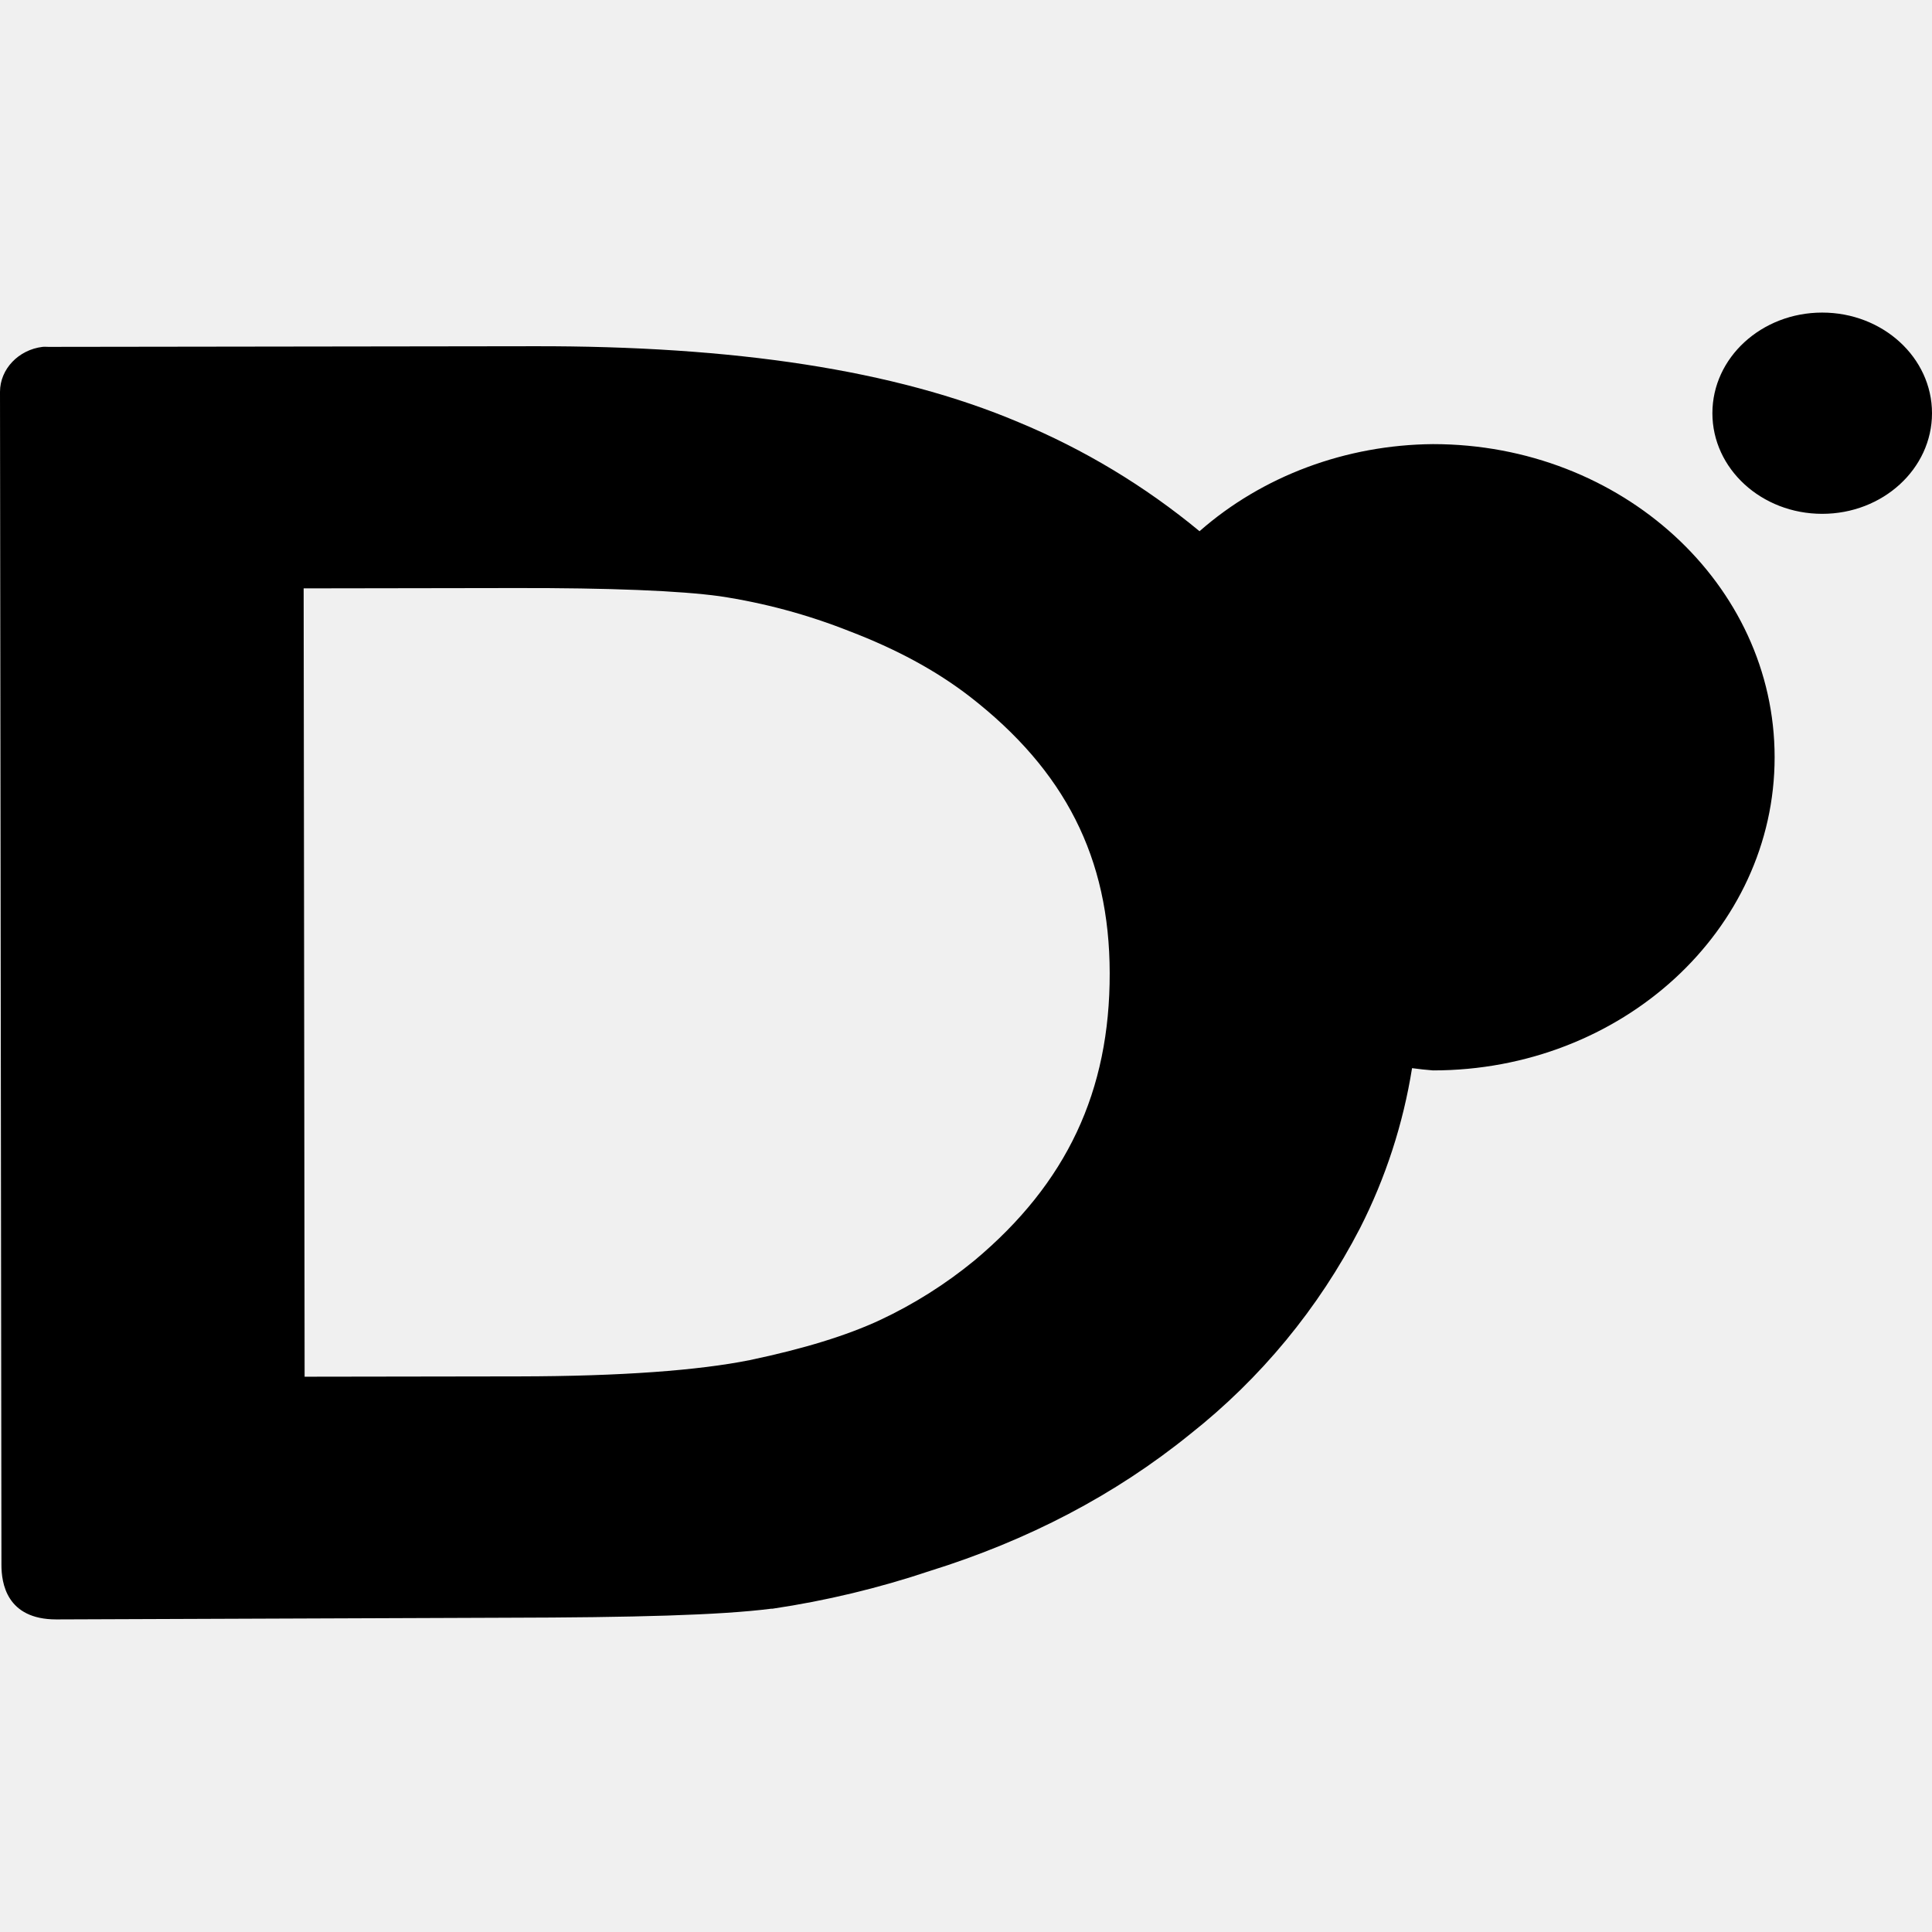
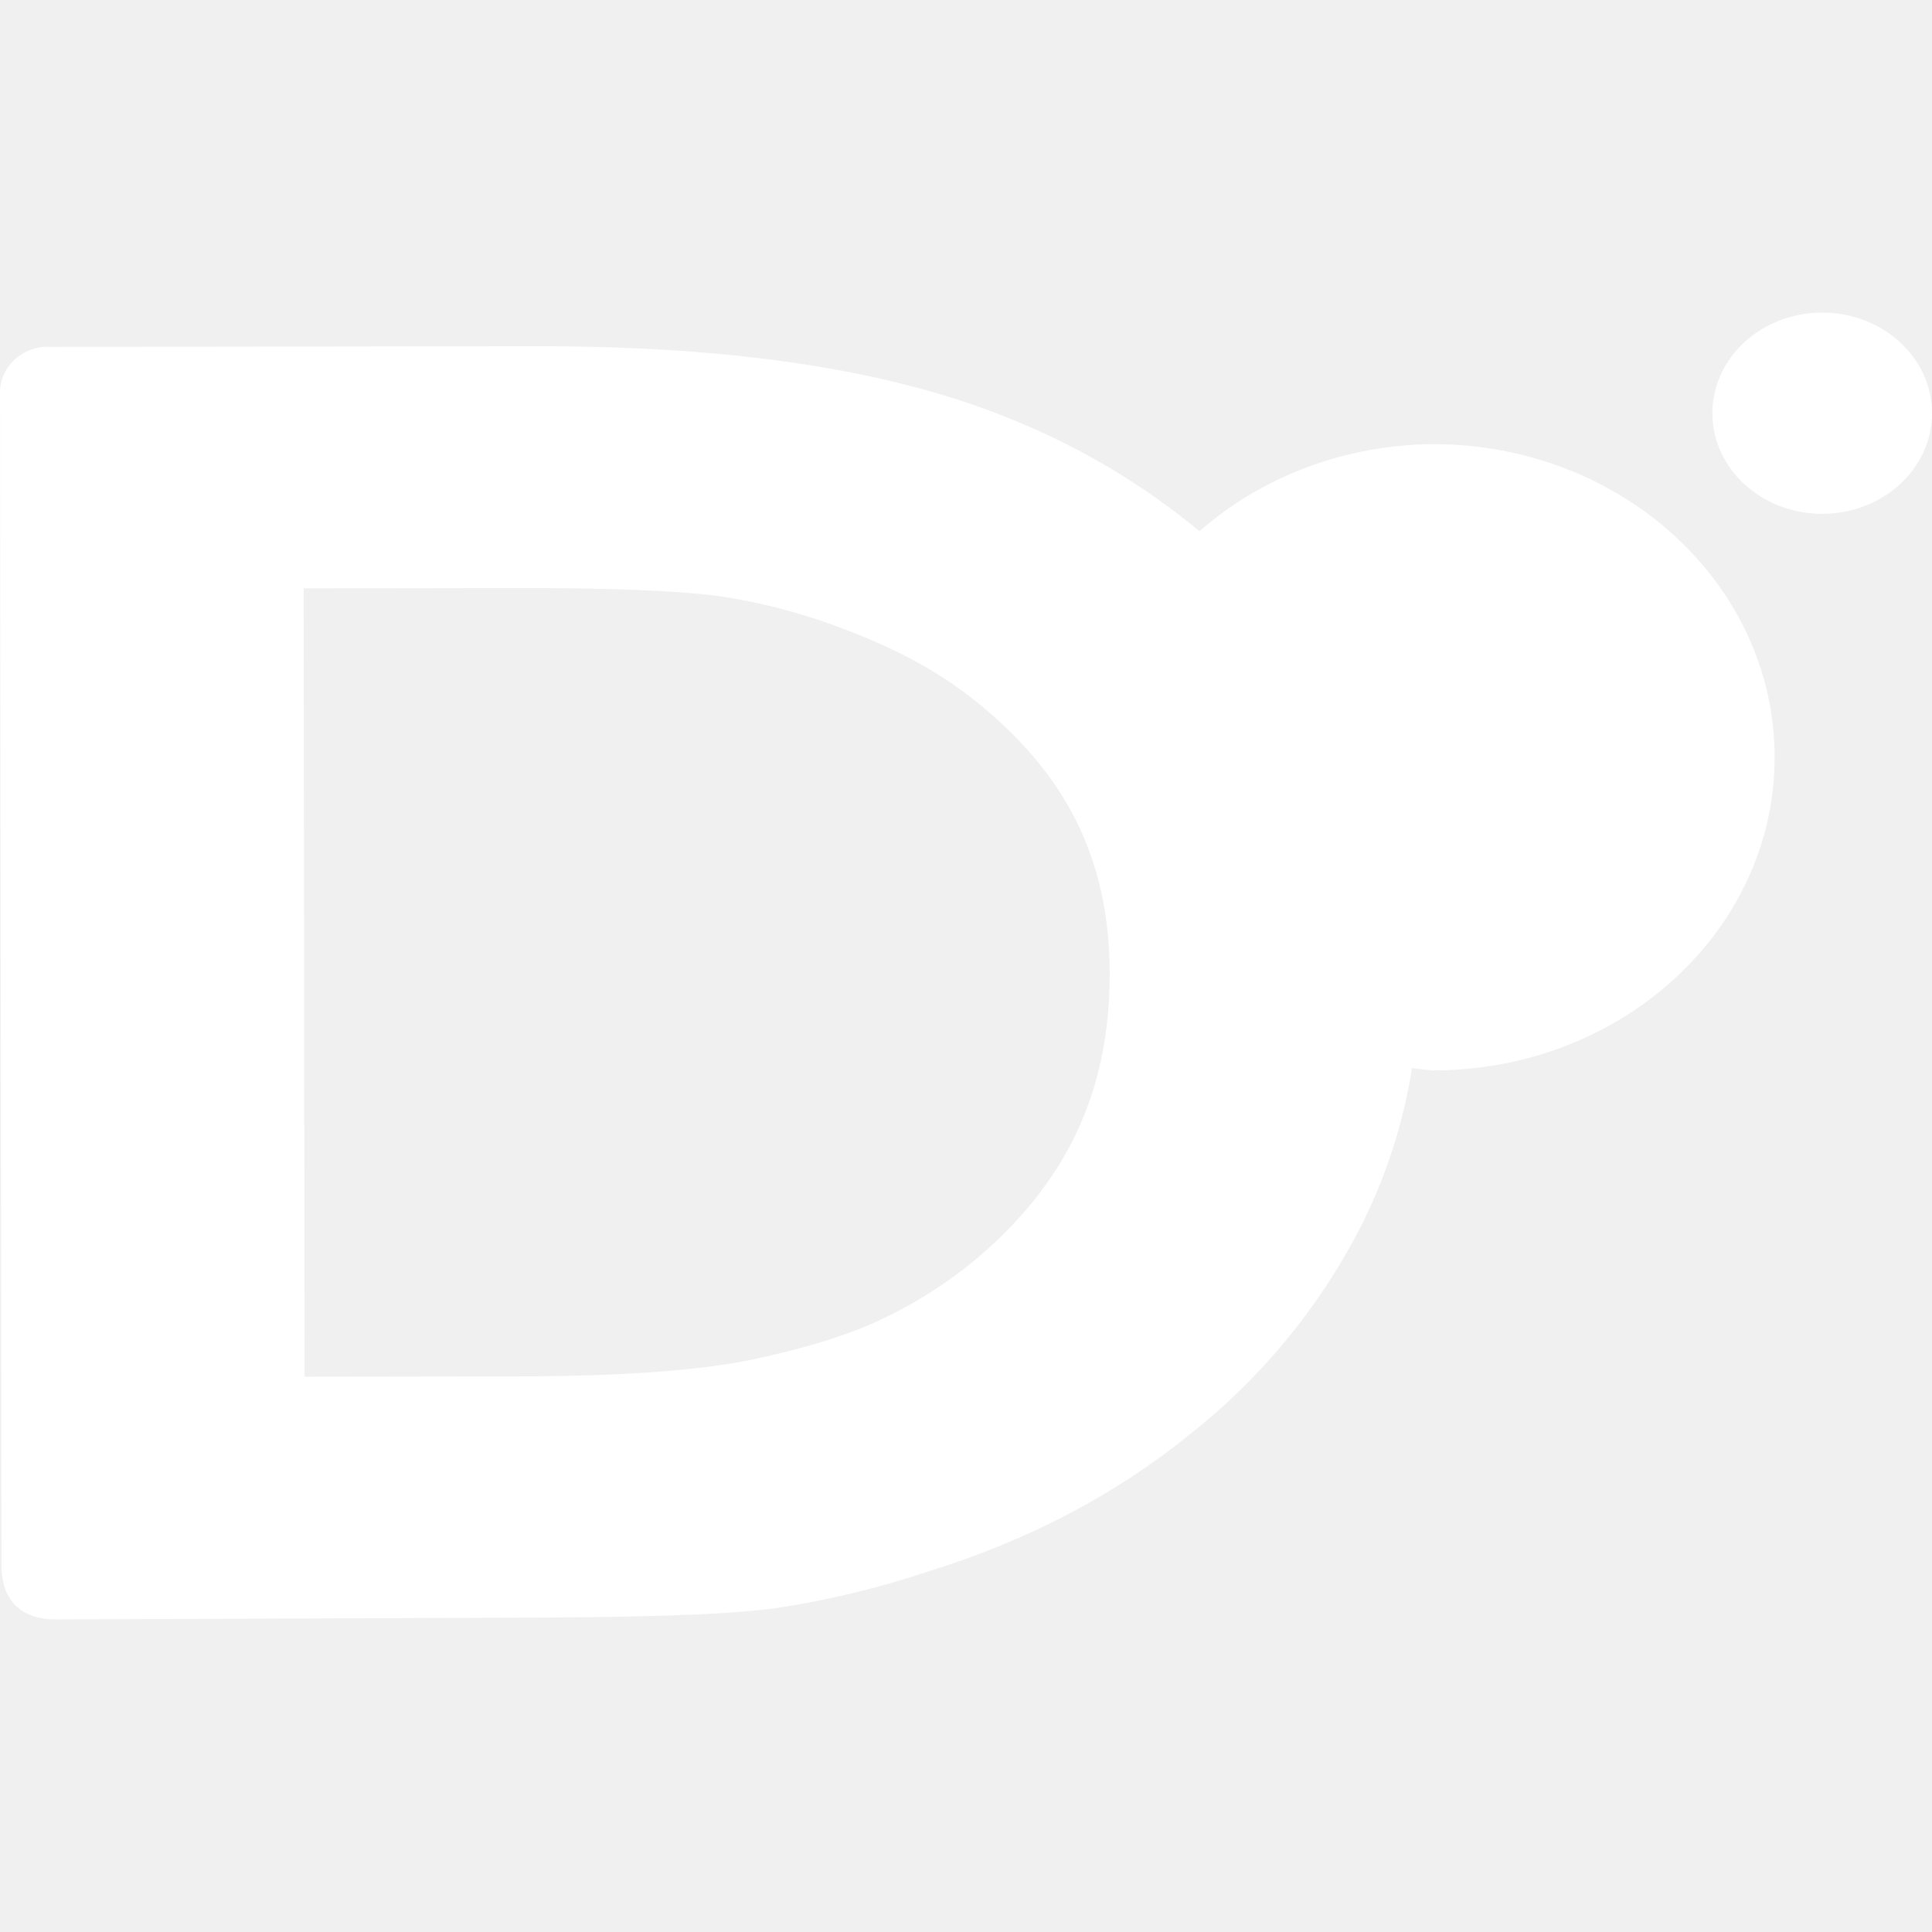
- <svg xmlns="http://www.w3.org/2000/svg" role="img" viewBox="0 0 24 24">
+ <svg xmlns="http://www.w3.org/2000/svg" fill="#ffffff" role="img" viewBox="0 0 24 24">
  <path d="M22.635 3.883a1.364 1.25 0 0 0-1.363 1.25 1.364 1.25 0 0 0 1.363 1.25A1.364 1.25 0 0 0 24 5.133a1.364 1.25 0 0 0-1.365-1.25zm-16.004.418-6.027.008c-.026 0-.051-.003-.076 0-.296.036-.527.273-.528.558l.018 14.574c0 .22.06.676.682.676l5.58-.021c1.595-.003 2.664-.031 3.3-.112h.016a11.43 11.43 0 0 0 1.955-.469c1.22-.38 2.3-.944 3.23-1.697a7.854 7.854 0 0 0 2.114-2.562 6.716 6.716 0 0 0 .646-1.987 4.244 3.89 0 0 0 .26.028 4.244 3.89 0 0 0 4.244-3.89 4.244 3.89 0 0 0-4.244-3.89 4.244 3.89 0 0 0-2.9 1.082 8.838 8.838 0 0 0-2.25-1.355c-1.536-.65-3.536-.948-6.02-.943zm-.262 3.004c1.215-.003 2.079.034 2.569.101a7.32 7.32 0 0 1 1.617.436c.57.218 1.068.483 1.496.814 1.177.915 1.732 1.999 1.734 3.432.003 1.468-.534 2.611-1.68 3.57a5.582 5.582 0 0 1-1.177.742c-.409.19-.942.355-1.615.496-.636.128-1.6.2-2.856.202l-2.673.004-.012-9.793 2.598-.004z" />
</svg>
